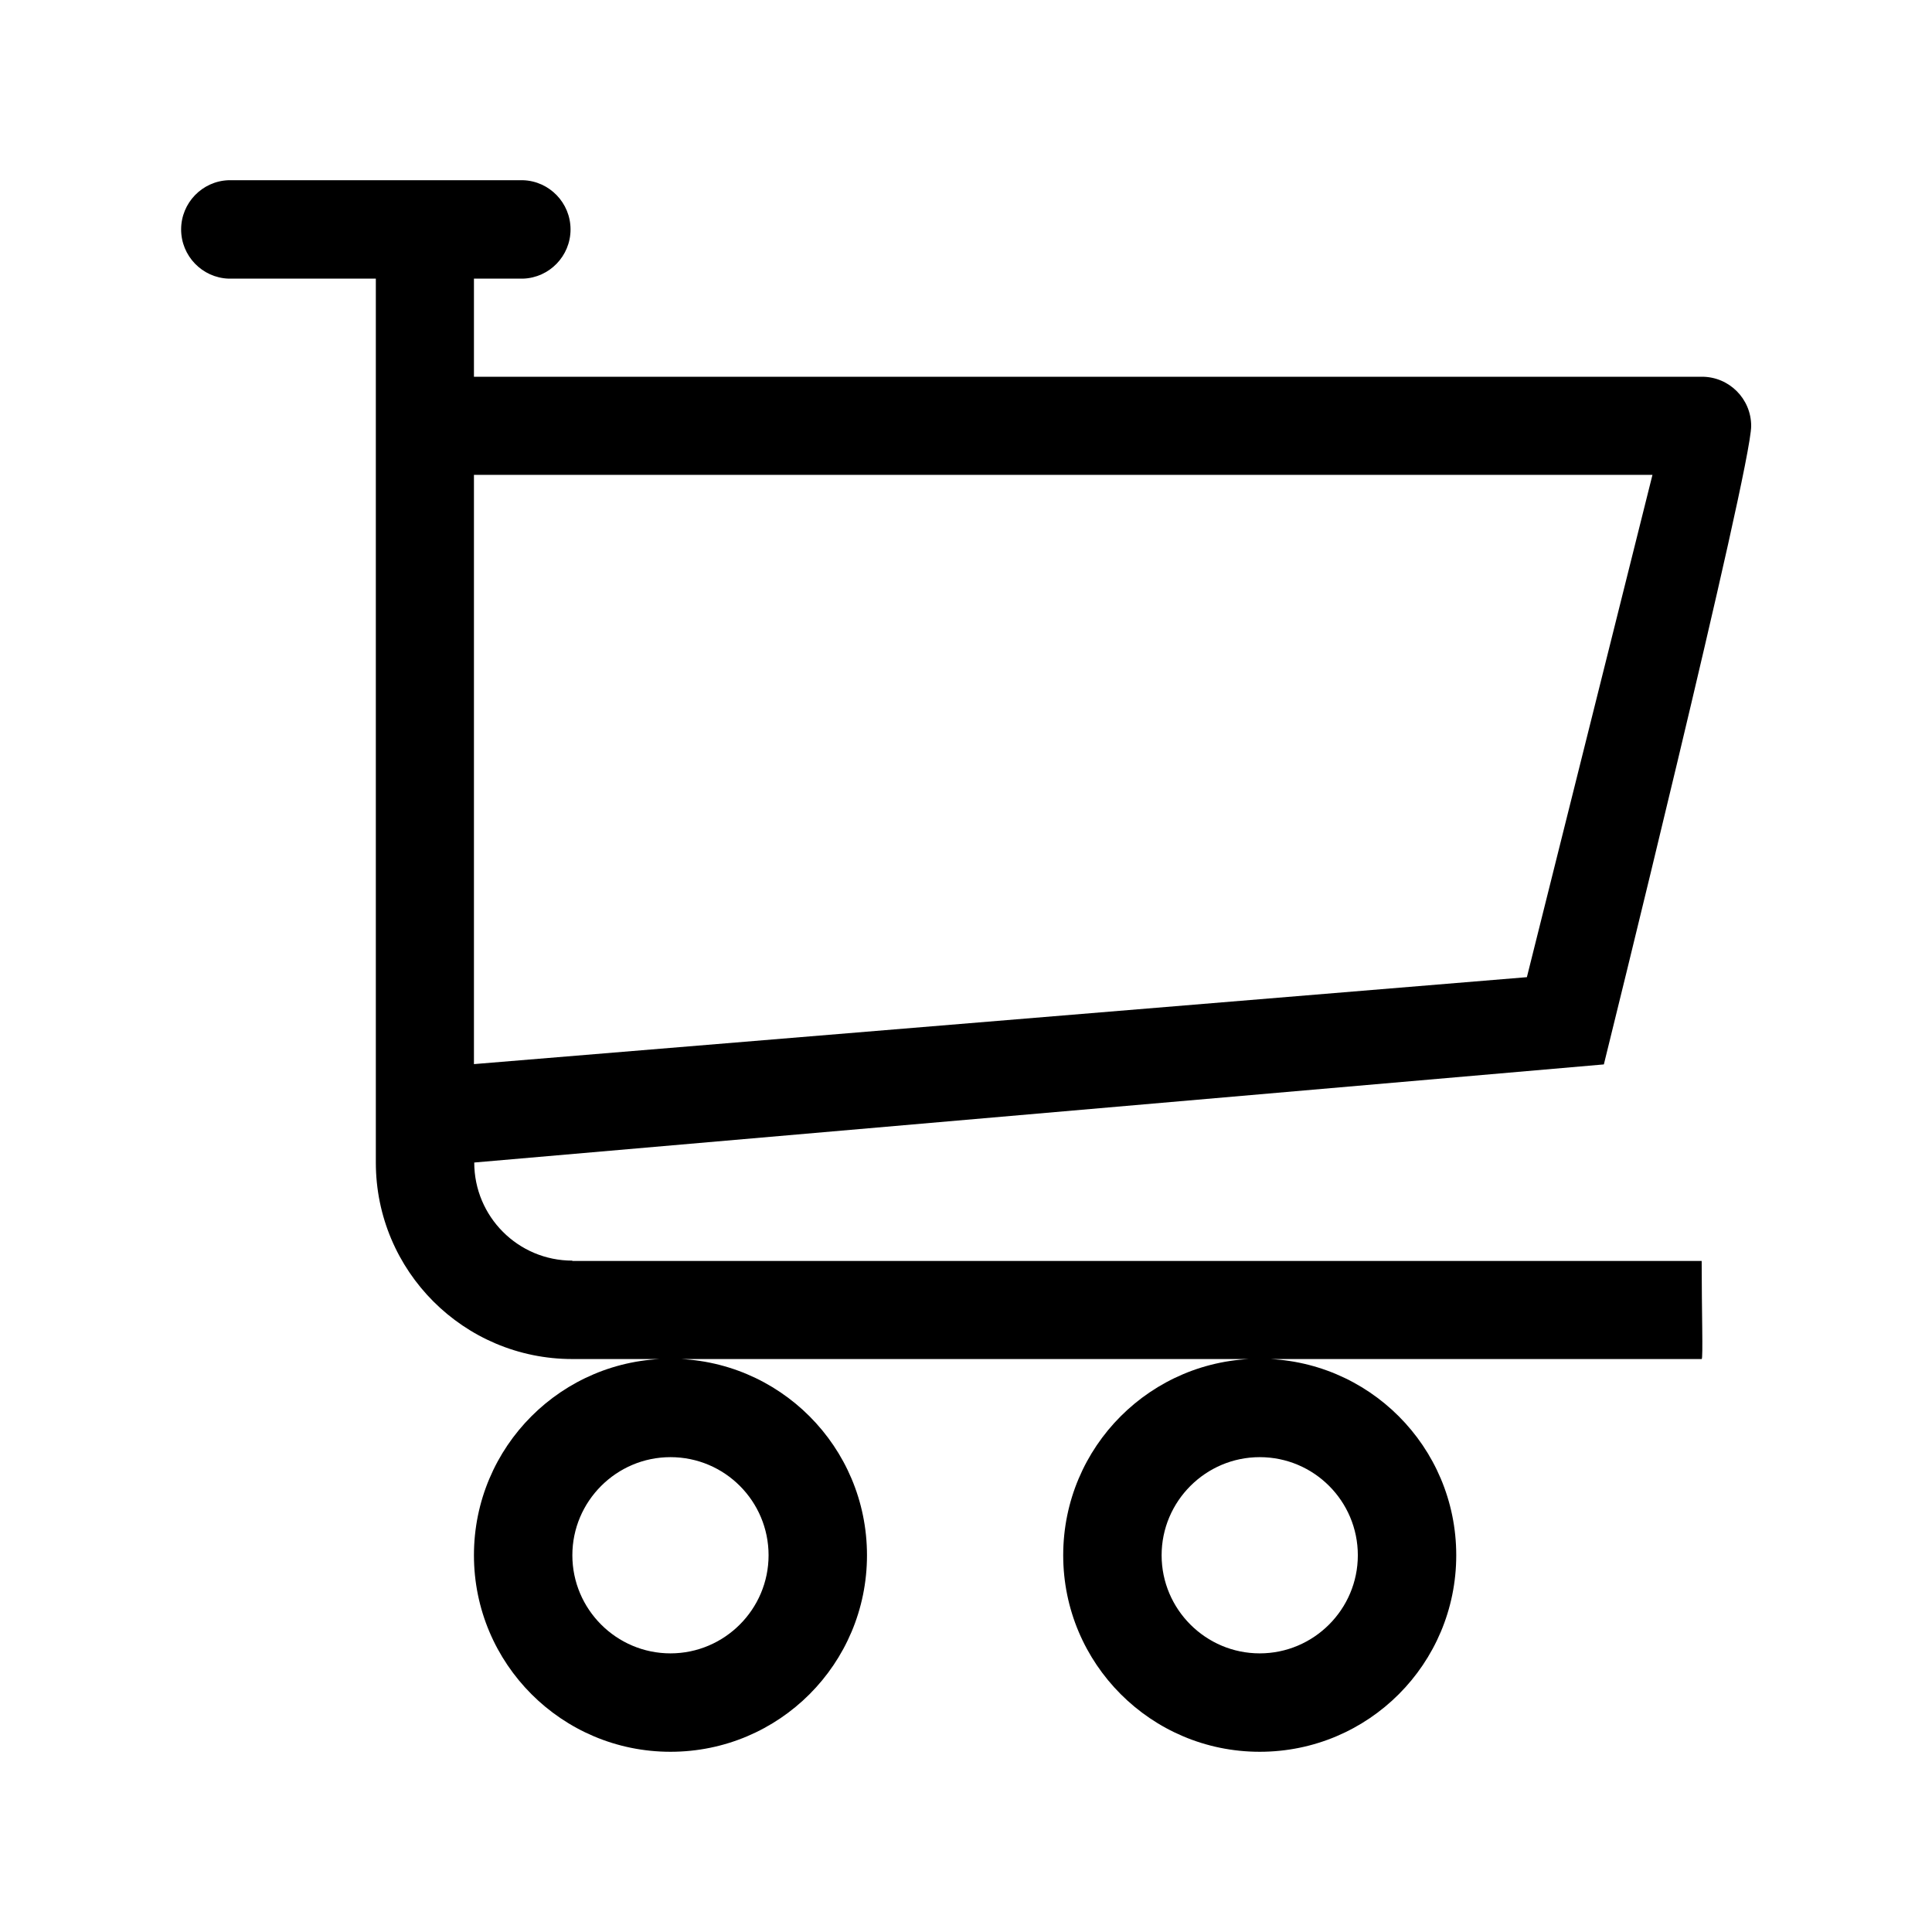
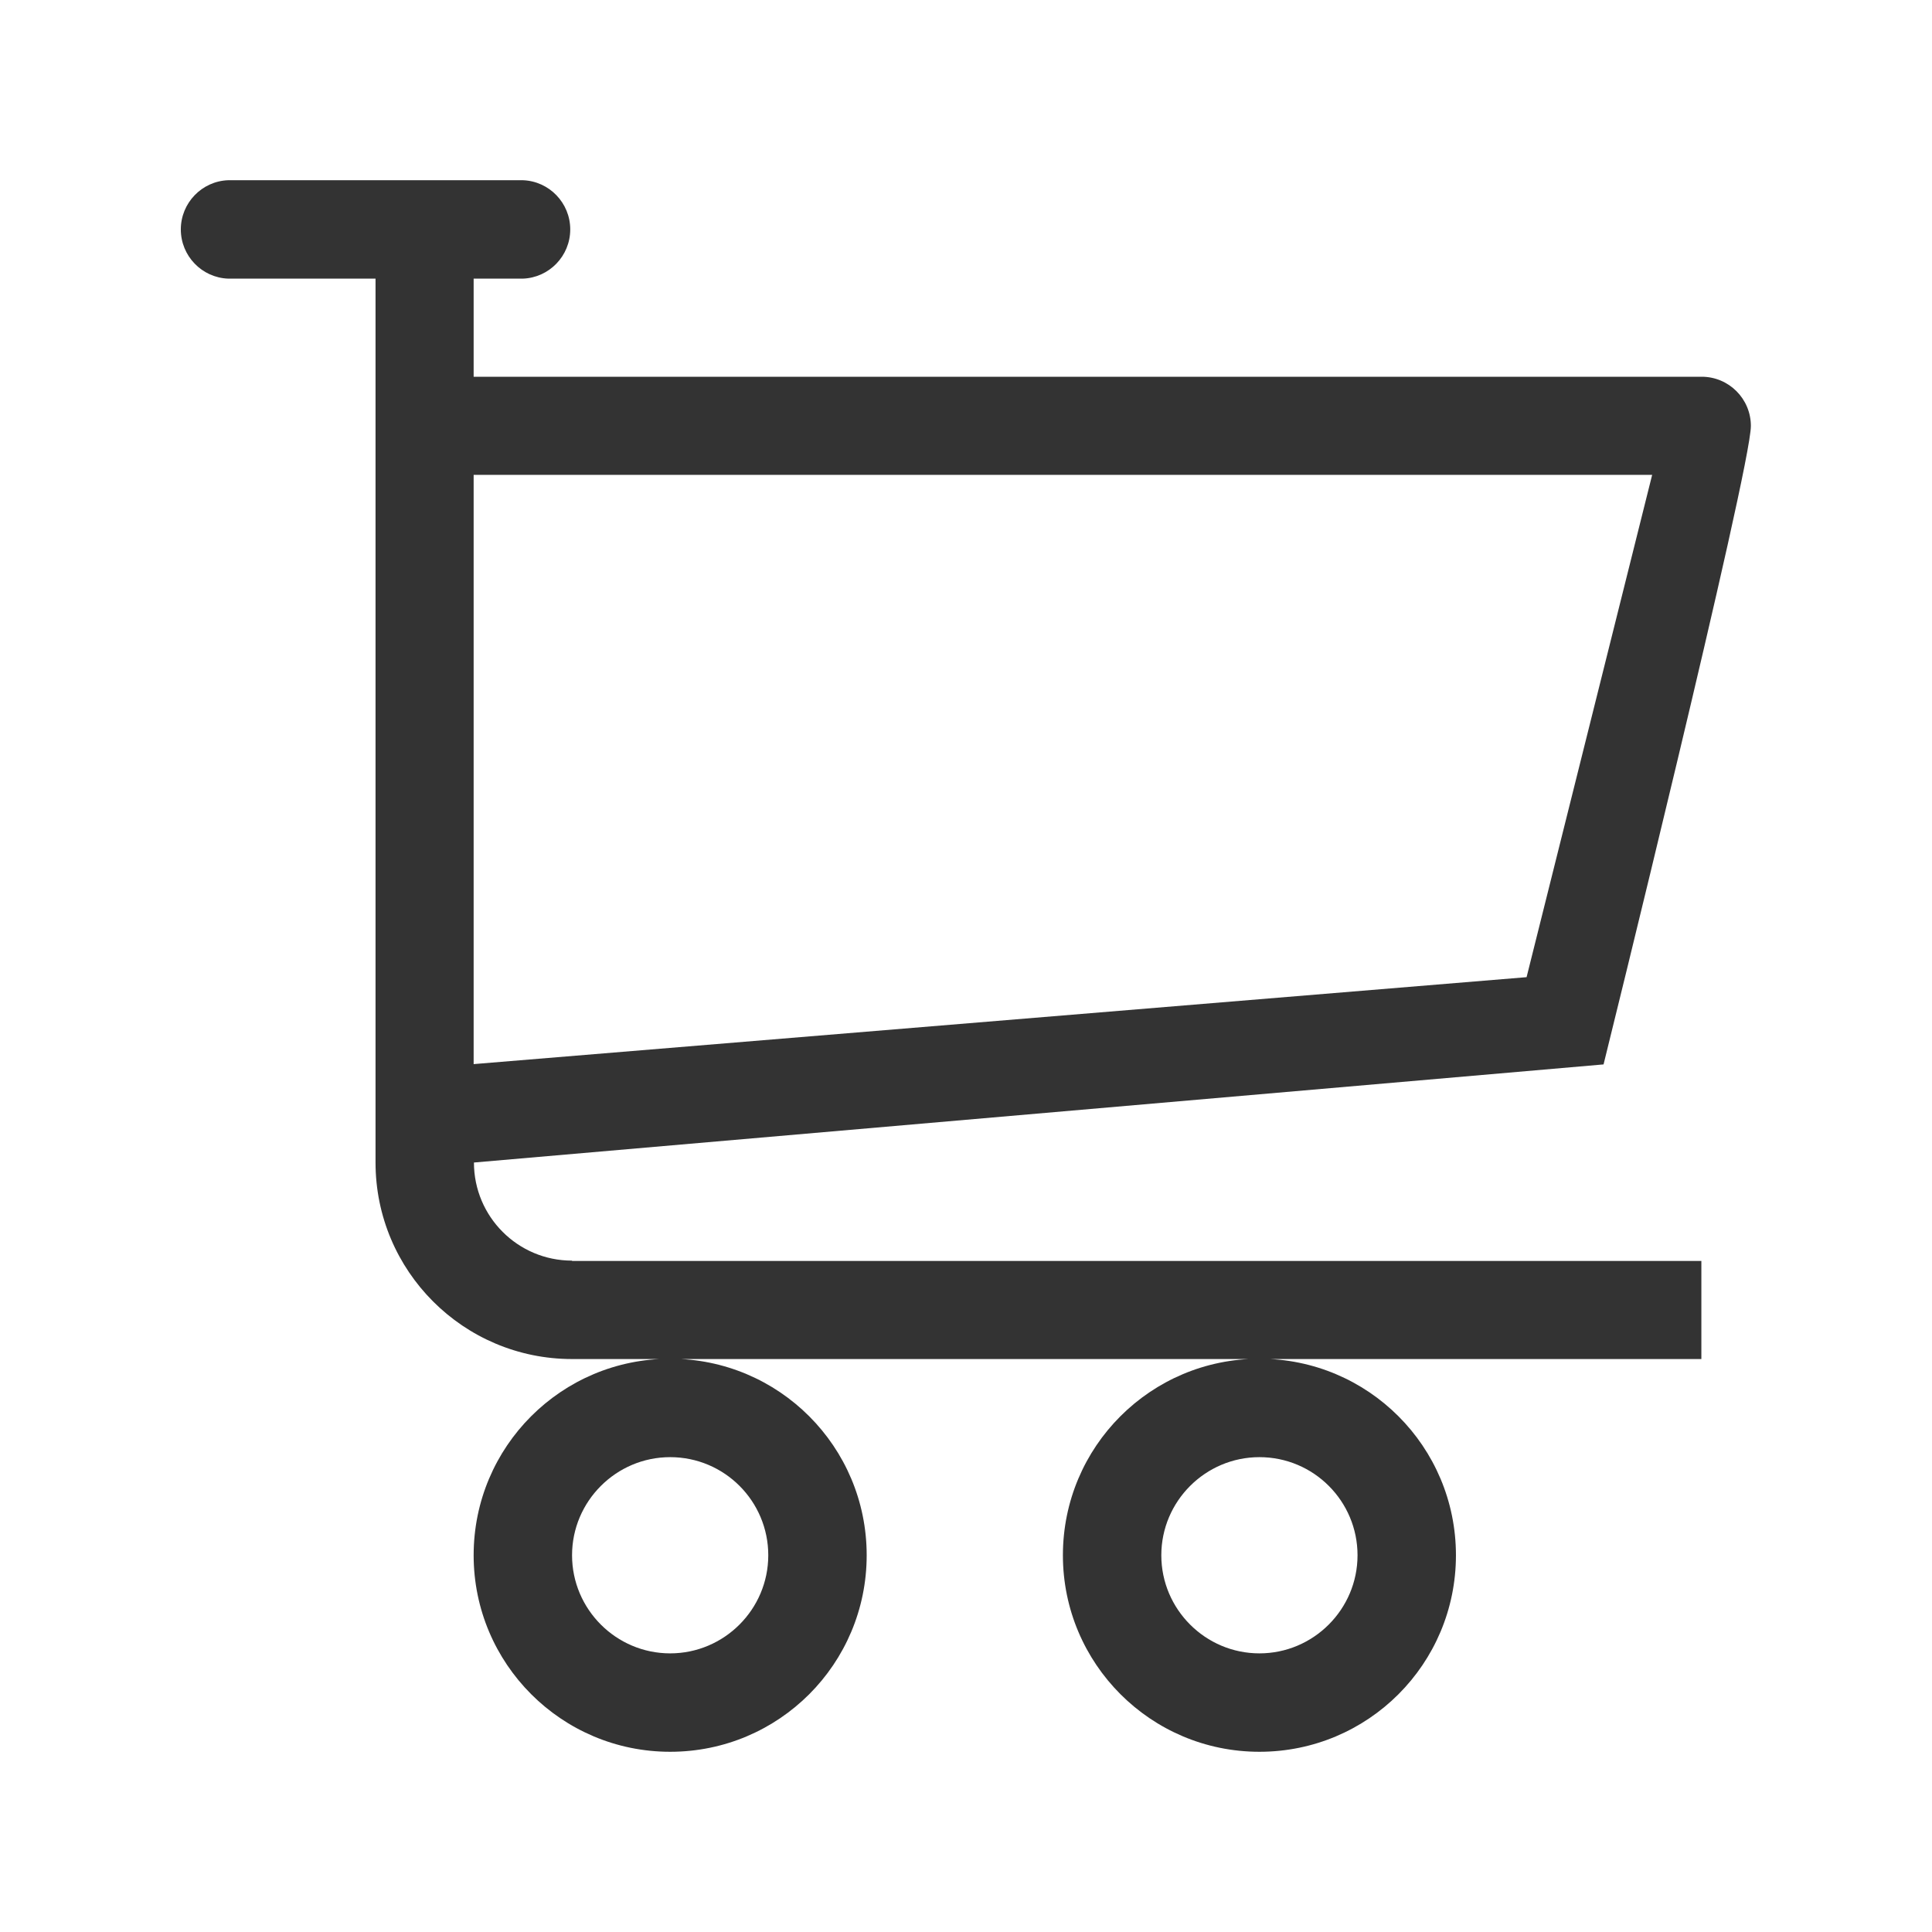
- <svg xmlns="http://www.w3.org/2000/svg" id="k" viewBox="0 0 64 64">
-   <path d="M15.7,51.52c0,3.59,2.91,6.51,6.51,6.51s6.51-2.91,6.51-6.51-2.91-6.51-6.51-6.51-6.51,2.91-6.51,6.51Zm6.51-3.25c1.8,0,3.25,1.46,3.25,3.25s-1.46,3.25-3.25,3.25-3.25-1.46-3.25-3.25,1.46-3.25,3.25-3.25Zm13.01,3.25c0,3.59,2.91,6.51,6.51,6.51s6.51-2.91,6.51-6.51-2.91-6.51-6.51-6.51-6.51,2.91-6.51,6.51Zm6.51-3.25c1.8,0,3.25,1.46,3.25,3.25s-1.46,3.25-3.25,3.25-3.25-1.46-3.25-3.25,1.46-3.25,3.25-3.25Zm-22.77-6.51c-1.8,0-3.25-1.46-3.25-3.25l37.42-3.25s4.88-19.72,4.88-21.15c0-.9-.73-1.63-1.63-1.63H15.7v-3.25h1.63c.87-.03,1.57-.75,1.57-1.63s-.7-1.6-1.57-1.63H7.57c-.87,.03-1.57,.75-1.57,1.63s.7,1.6,1.57,1.63h4.88v29.28c0,3.59,2.91,6.51,6.51,6.51H56.37c.05,0,0-1.61,0-3.25H18.96Zm-3.25-26.03H54.74l-4.16,16.64-34.88,2.88V15.73Z" />
+ <svg xmlns="http://www.w3.org/2000/svg" id="cart" viewBox="0 0 64 64">
+   <path d="m15.69,51.52c0,3.59,2.91,6.51,6.51,6.51s6.51-2.91,6.51-6.51-2.91-6.51-6.51-6.51-6.51,2.91-6.51,6.51Zm6.51-3.25c1.8,0,3.25,1.46,3.25,3.25s-1.46,3.25-3.25,3.25-3.25-1.46-3.25-3.25,1.46-3.25,3.25-3.25Zm13.01,3.25c0,3.59,2.91,6.51,6.51,6.51s6.51-2.91,6.51-6.51-2.91-6.51-6.51-6.51-6.51,2.91-6.51,6.51Zm6.51-3.25c1.8,0,3.25,1.46,3.25,3.25s-1.46,3.25-3.25,3.25-3.25-1.46-3.25-3.25,1.46-3.25,3.25-3.25Zm-22.77-6.51c-1.8,0-3.25-1.46-3.25-3.25l37.42-3.25s4.88-19.72,4.88-21.15c0-.9-.73-1.63-1.63-1.63H15.69v-3.25h1.63c.87-.03,1.57-.75,1.57-1.63s-.7-1.6-1.57-1.63H7.56c-.87.03-1.57.75-1.57,1.63s.7,1.6,1.57,1.63h4.88v29.28c0,3.59,2.91,6.51,6.51,6.51h37.41s0-1.61,0-3.25H18.95h0Zm-3.25-26.03h39.03l-4.16,16.64-34.88,2.88V15.73h.01Z" style="fill:#333;" />
</svg>
